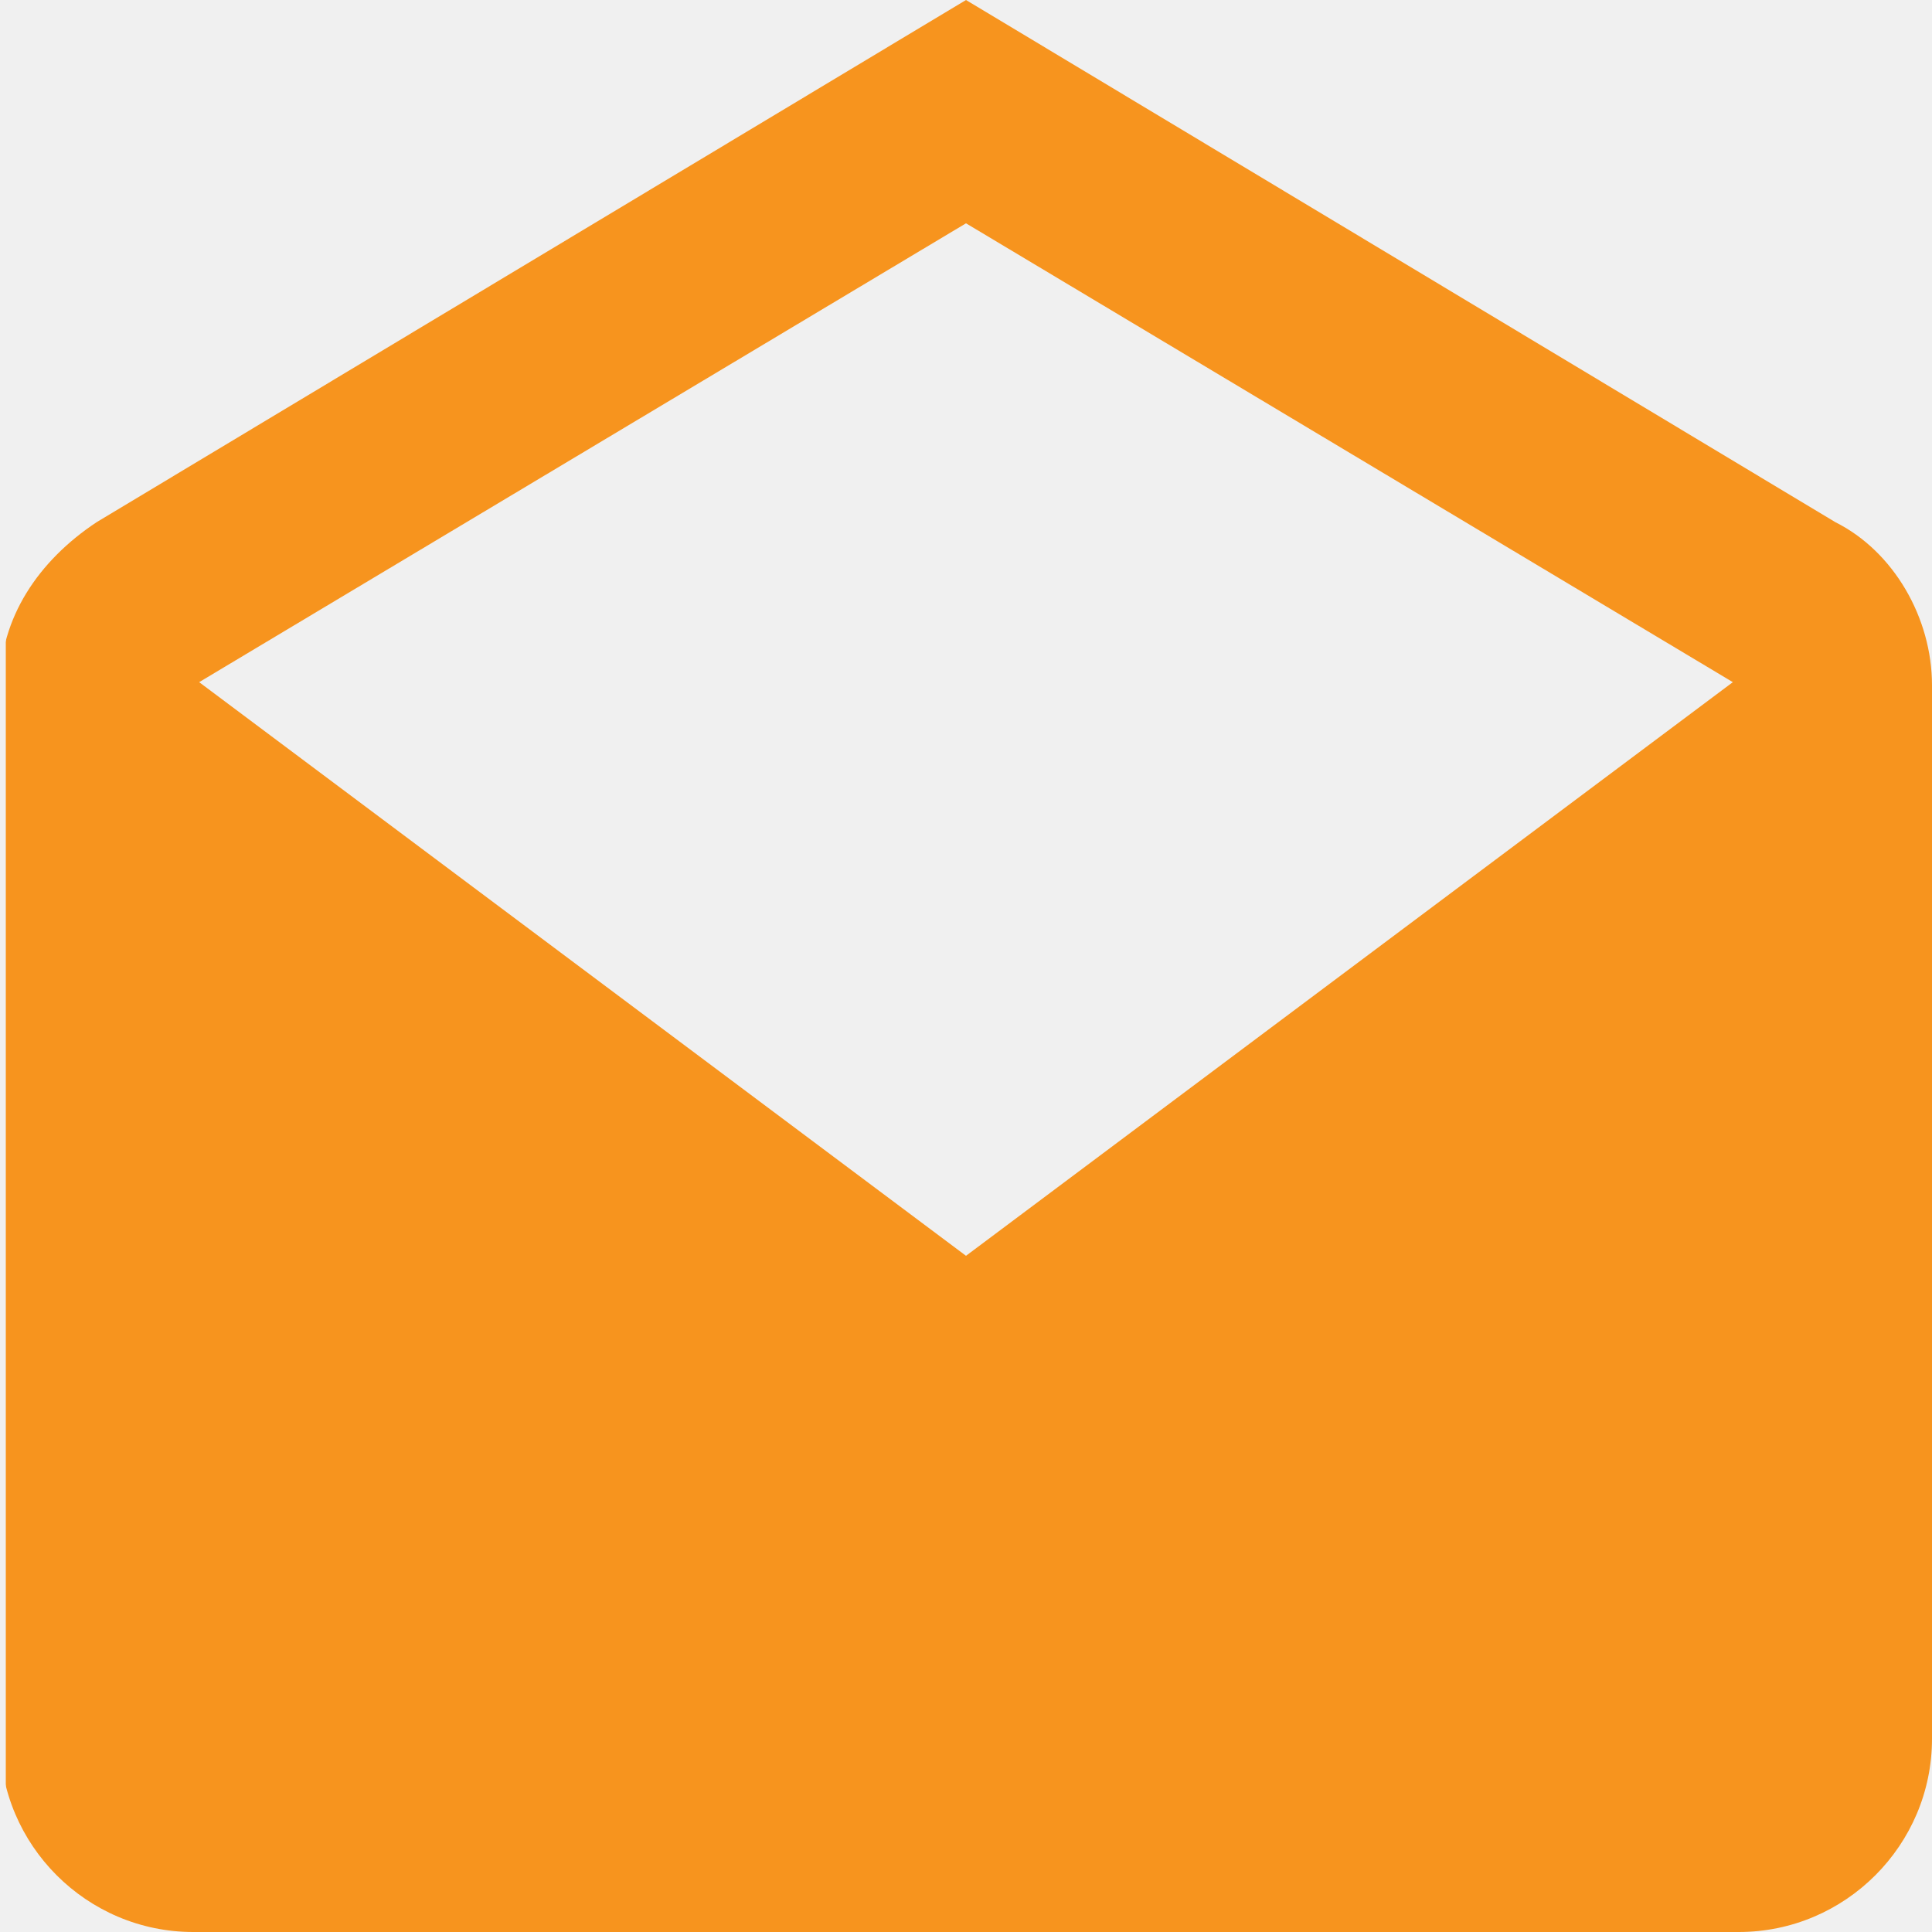
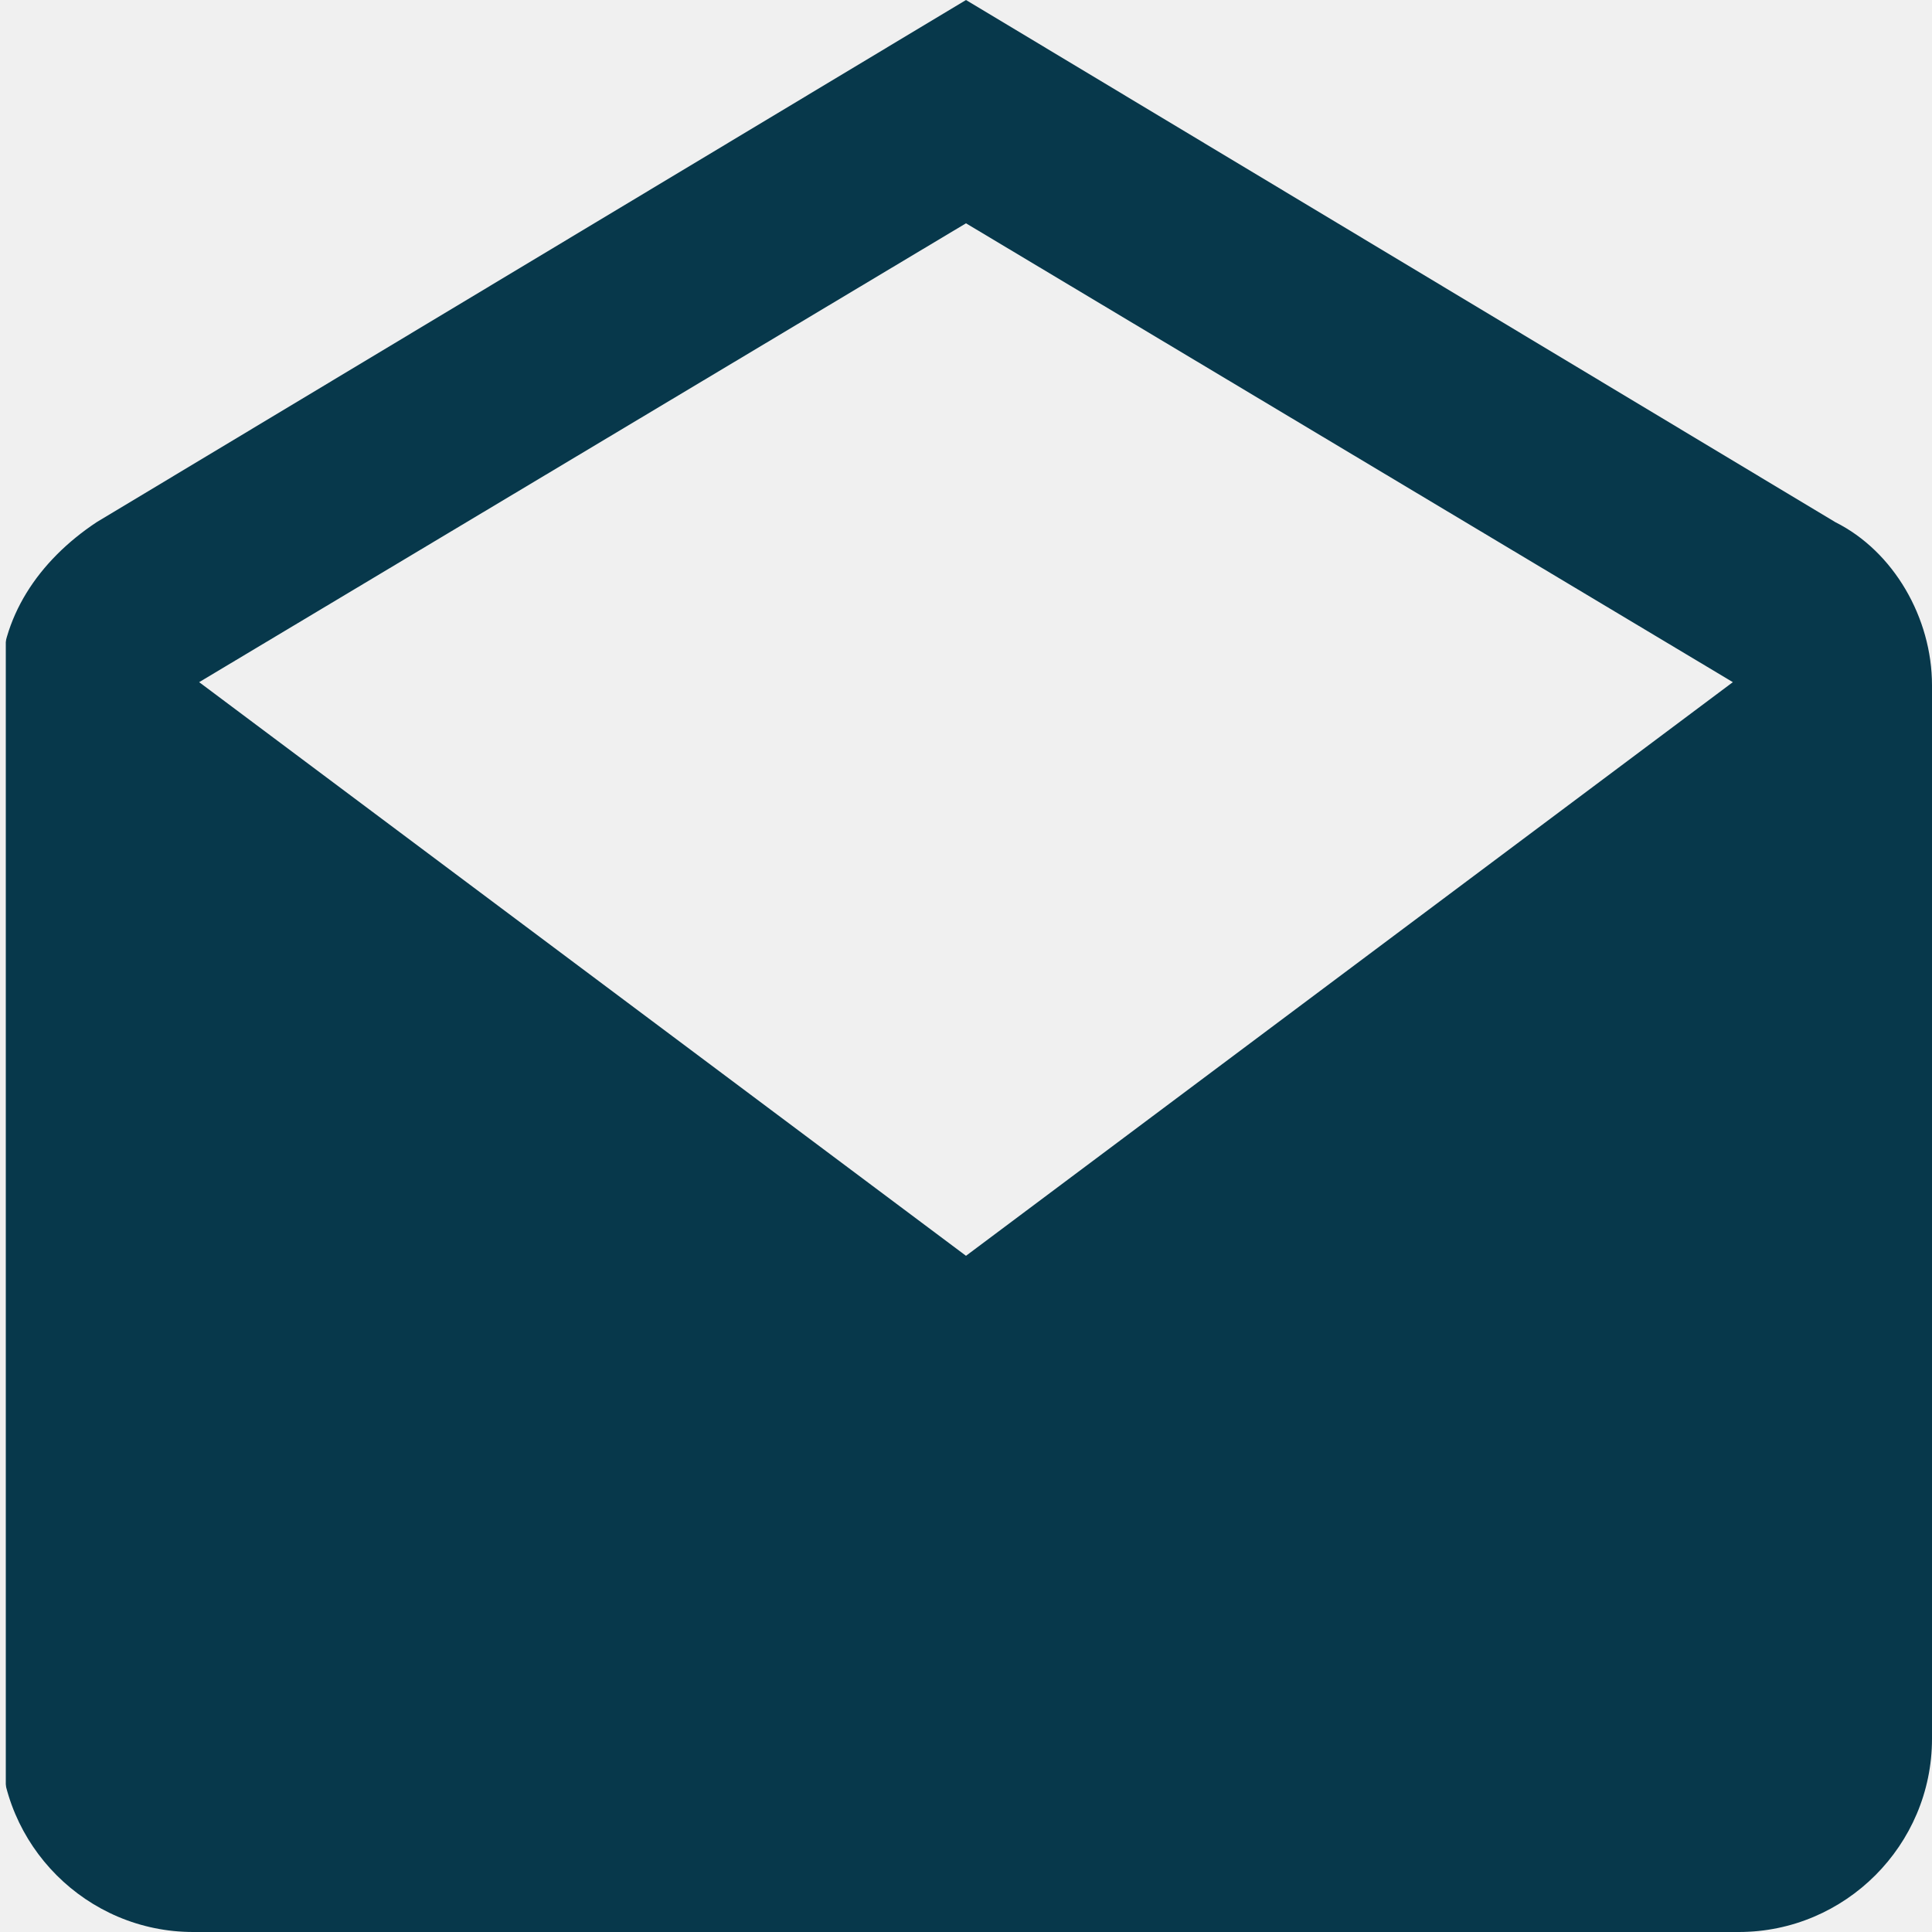
<svg xmlns="http://www.w3.org/2000/svg" xmlns:xlink="http://www.w3.org/1999/xlink" width="24px" height="24px" viewBox="0 0 24 24" version="1.1">
  <defs>
    <polygon id="path-1" points="0.072 24 24 24 24 0 0.072 0" />
  </defs>
  <g id="Page-1" stroke="none" stroke-width="1" fill="none" fill-rule="evenodd">
    <g id="iPad-Pro-Portrait" transform="translate(-265, -1096)">
      <g id="Read-Message" transform="translate(265, 1096)">
        <mask id="mask-2" fill="white">
          <use xlink:href="#path-1" />
        </mask>
        <g id="Clip-2" />
-         <path d="M12,0 L1.2,6.487 C0.478,6.966 0,7.674 0,8.513 L0,21.6 C0,22.922 1.078,24 2.4,24 L21.6,24 C22.922,24 24,22.922 24,21.6 L24,8.513 C24,7.674 23.522,6.848 22.8,6.487 L12,0 Z M12,2.774 L21.526,8.474 L12,15.6 L2.474,8.474 L12,2.774 Z" id="Fill-1" fill="#F7941E" mask="url(#mask-2)" />
+         <path d="M12,0 L1.2,6.487 C0.478,6.966 0,7.674 0,8.513 L0,21.6 C0,22.922 1.078,24 2.4,24 L21.6,24 C22.922,24 24,22.922 24,21.6 L24,8.513 C24,7.674 23.522,6.848 22.8,6.487 L12,0 Z M12,2.774 L21.526,8.474 L12,15.6 L2.474,8.474 L12,2.774 Z" id="Fill-1" fill="#07384B" mask="url(#mask-2)" />
      </g>
    </g>
  </g>
</svg>
